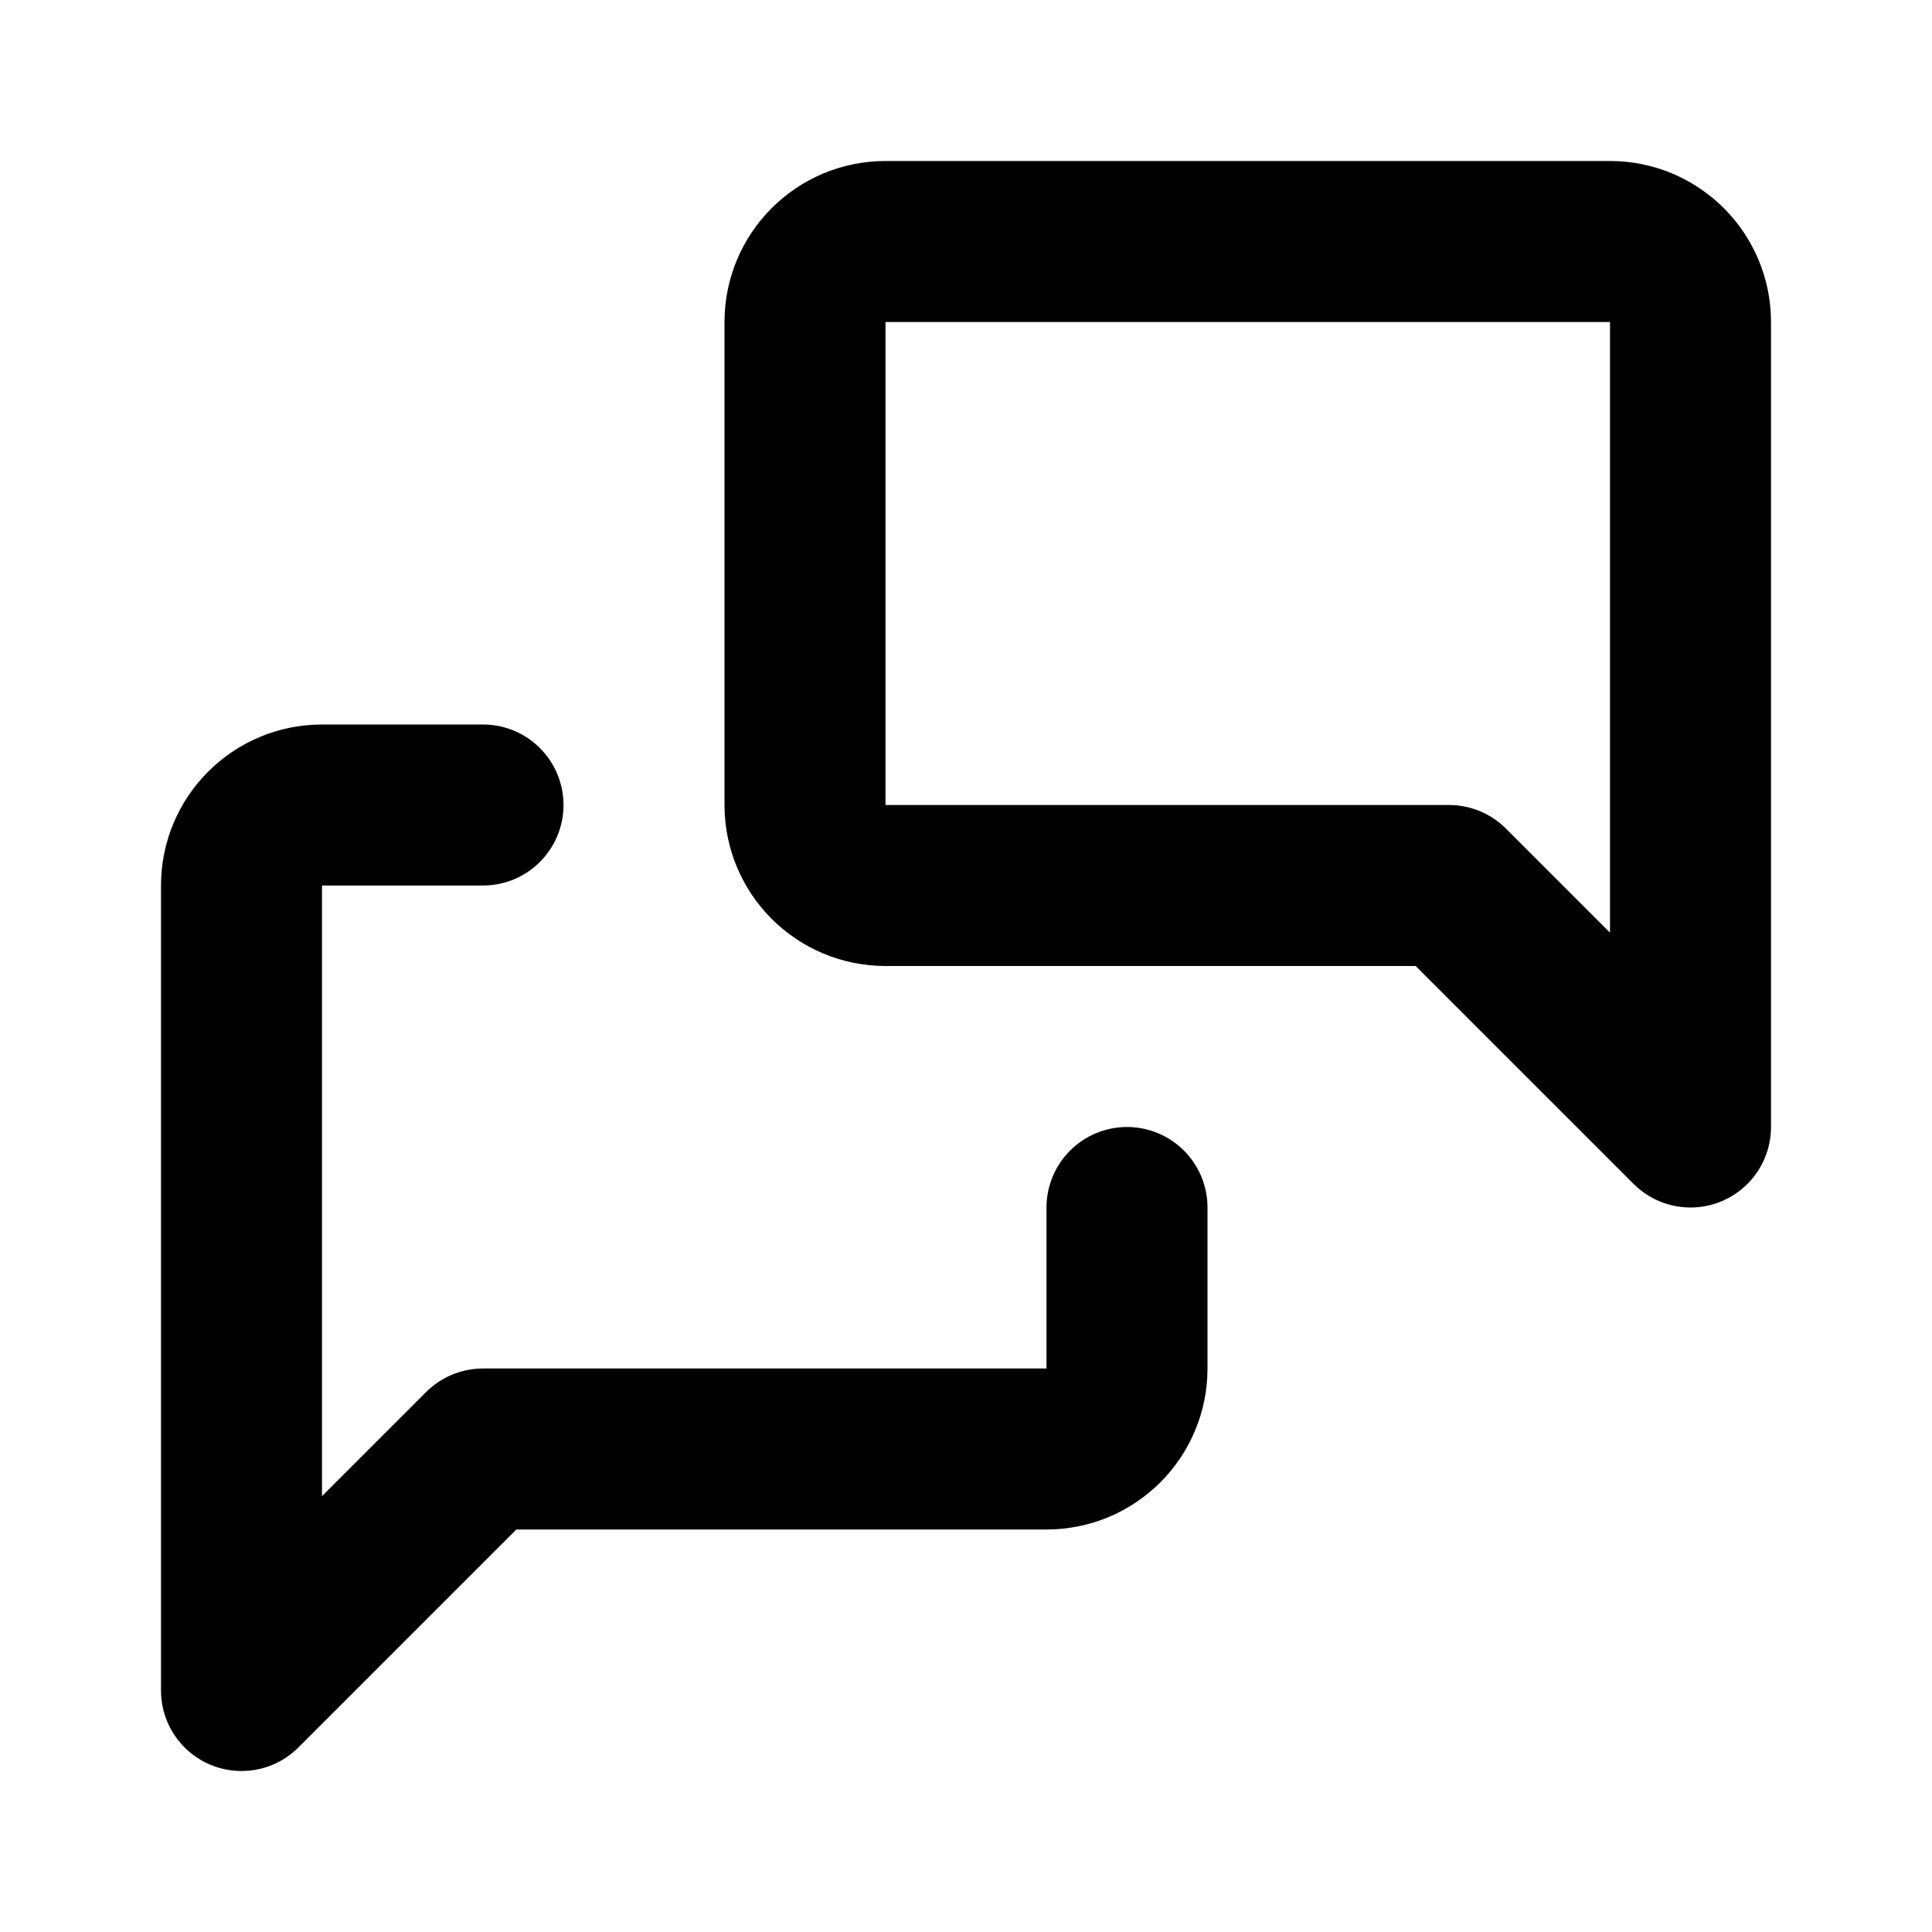
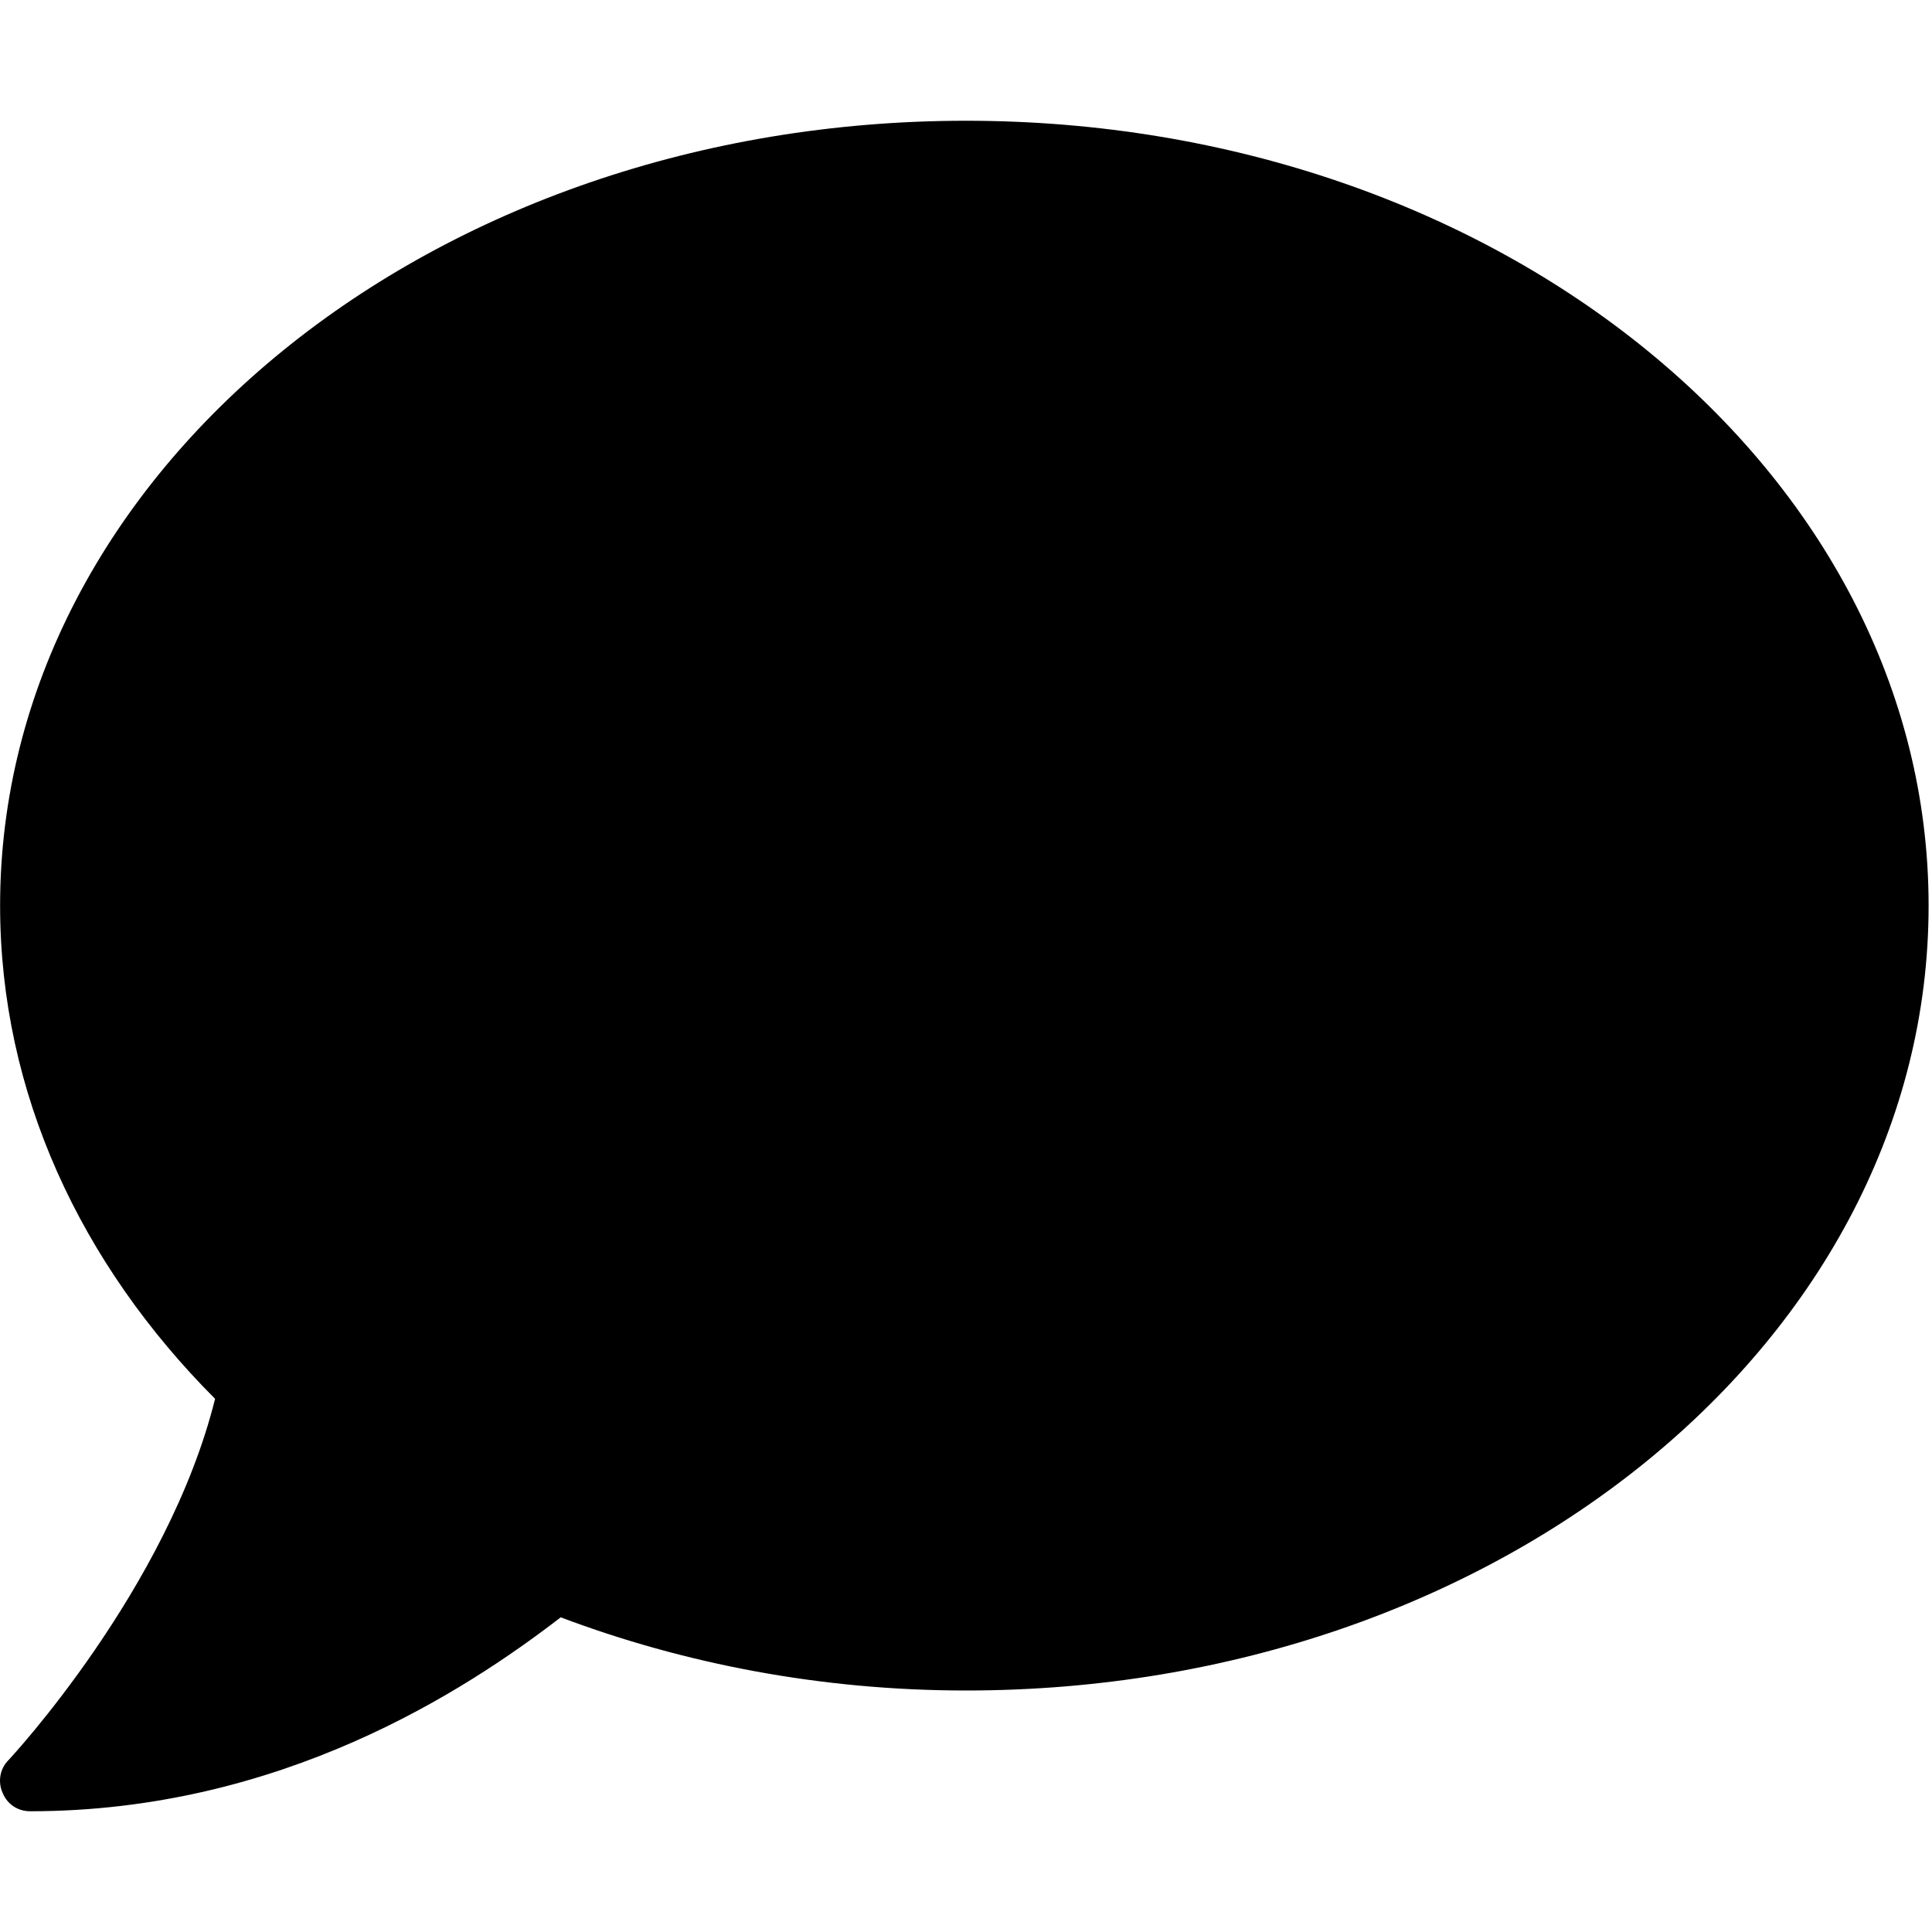
- <svg xmlns="http://www.w3.org/2000/svg" class="icon icon-tabler icon-tabler-messages" width="24" height="24" viewBox="0 0 24 24" stroke-width="2" stroke="currentColor" fill="none" stroke-linecap="round" stroke-linejoin="round">
-   <path stroke="none" d="M0 0h24v24H0z" />
-   <path d="M21 14l-3 -3h-7a1 1 0 0 1 -1 -1v-6a1 1 0 0 1 1 -1h9a1 1 0 0 1 1 1v10" />
-   <path d="M14 15v2a1 1 0 0 1 -1 1h-7l-3 3v-10a1 1 0 0 1 1 -1h2" />
+ <svg xmlns="http://www.w3.org/2000/svg" viewBox="0 0 512 512">
+   <path d="M256 32C114.6 32 .027 125.1 .027 240c0 49.63 21.35 94.98 56.97 130.7c-12.5 50.37-54.27 95.27-54.77 95.77c-2.25 2.25-2.875 5.734-1.5 8.734C1.979 478.2 4.75 480 8 480c66.25 0 115.1-31.76 140.6-51.39C181.2 440.9 217.6 448 256 448c141.4 0 255.1-93.13 255.1-208S397.4 32 256 32z" />
</svg>
